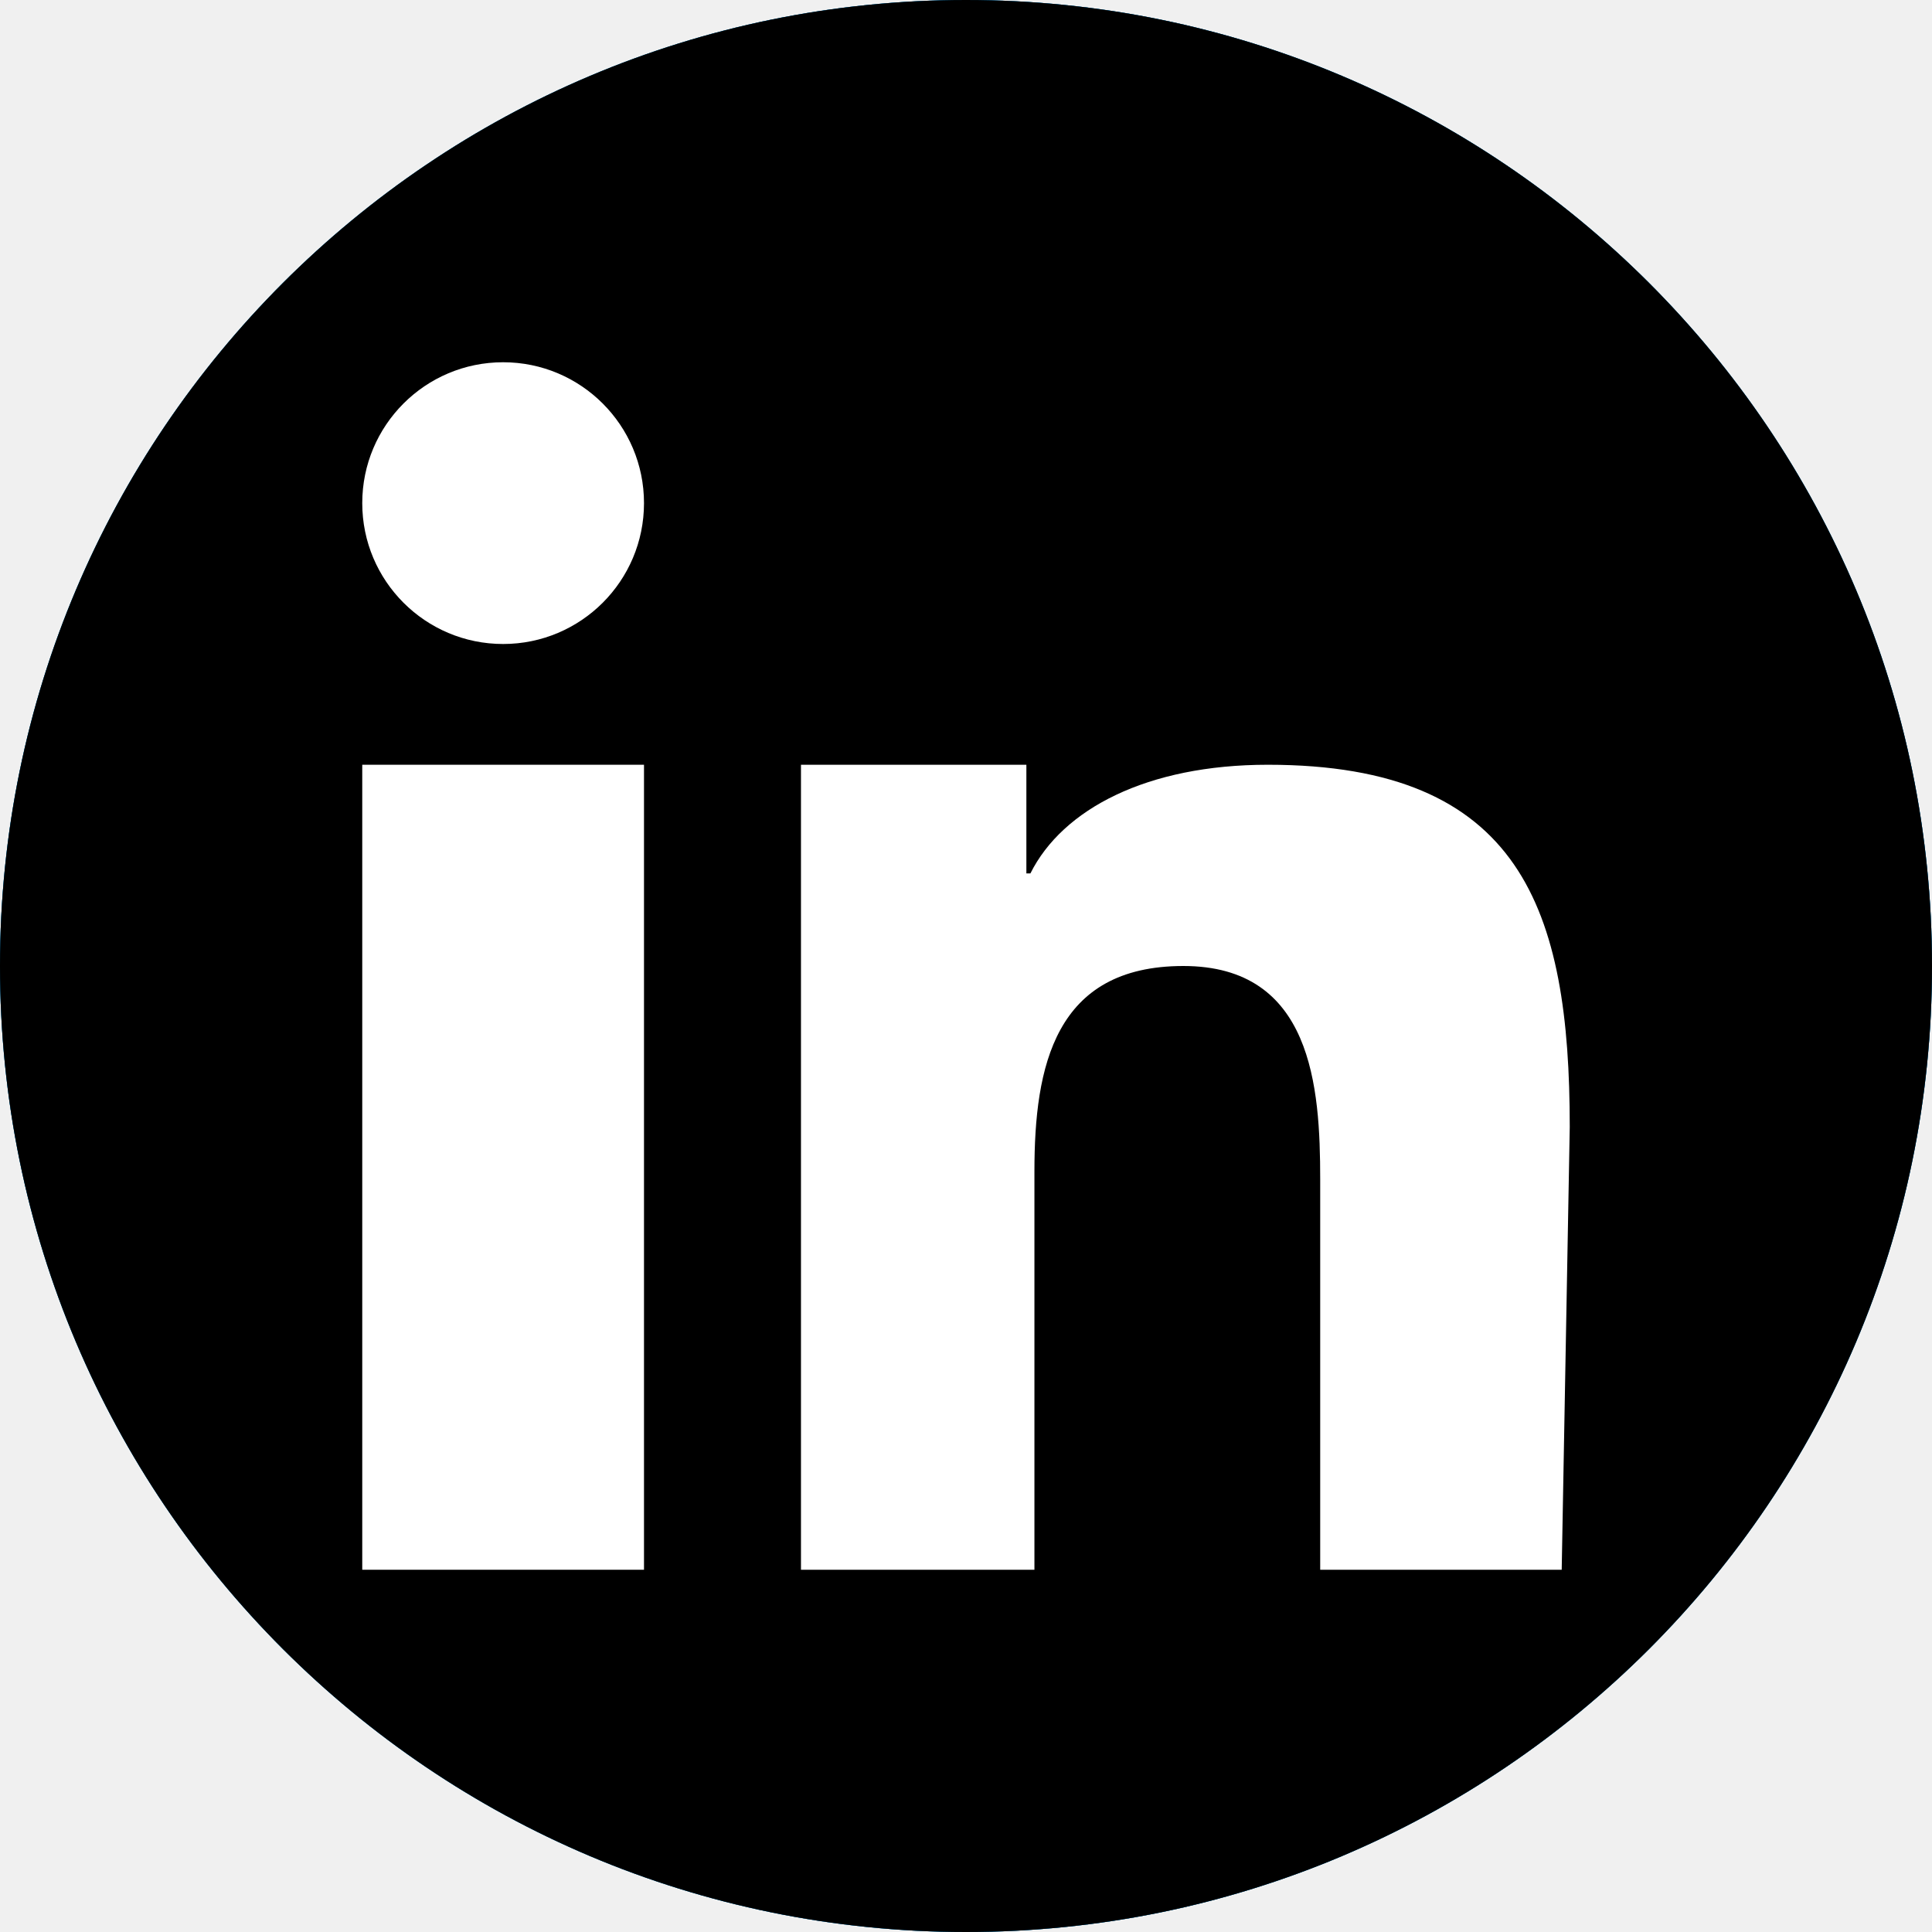
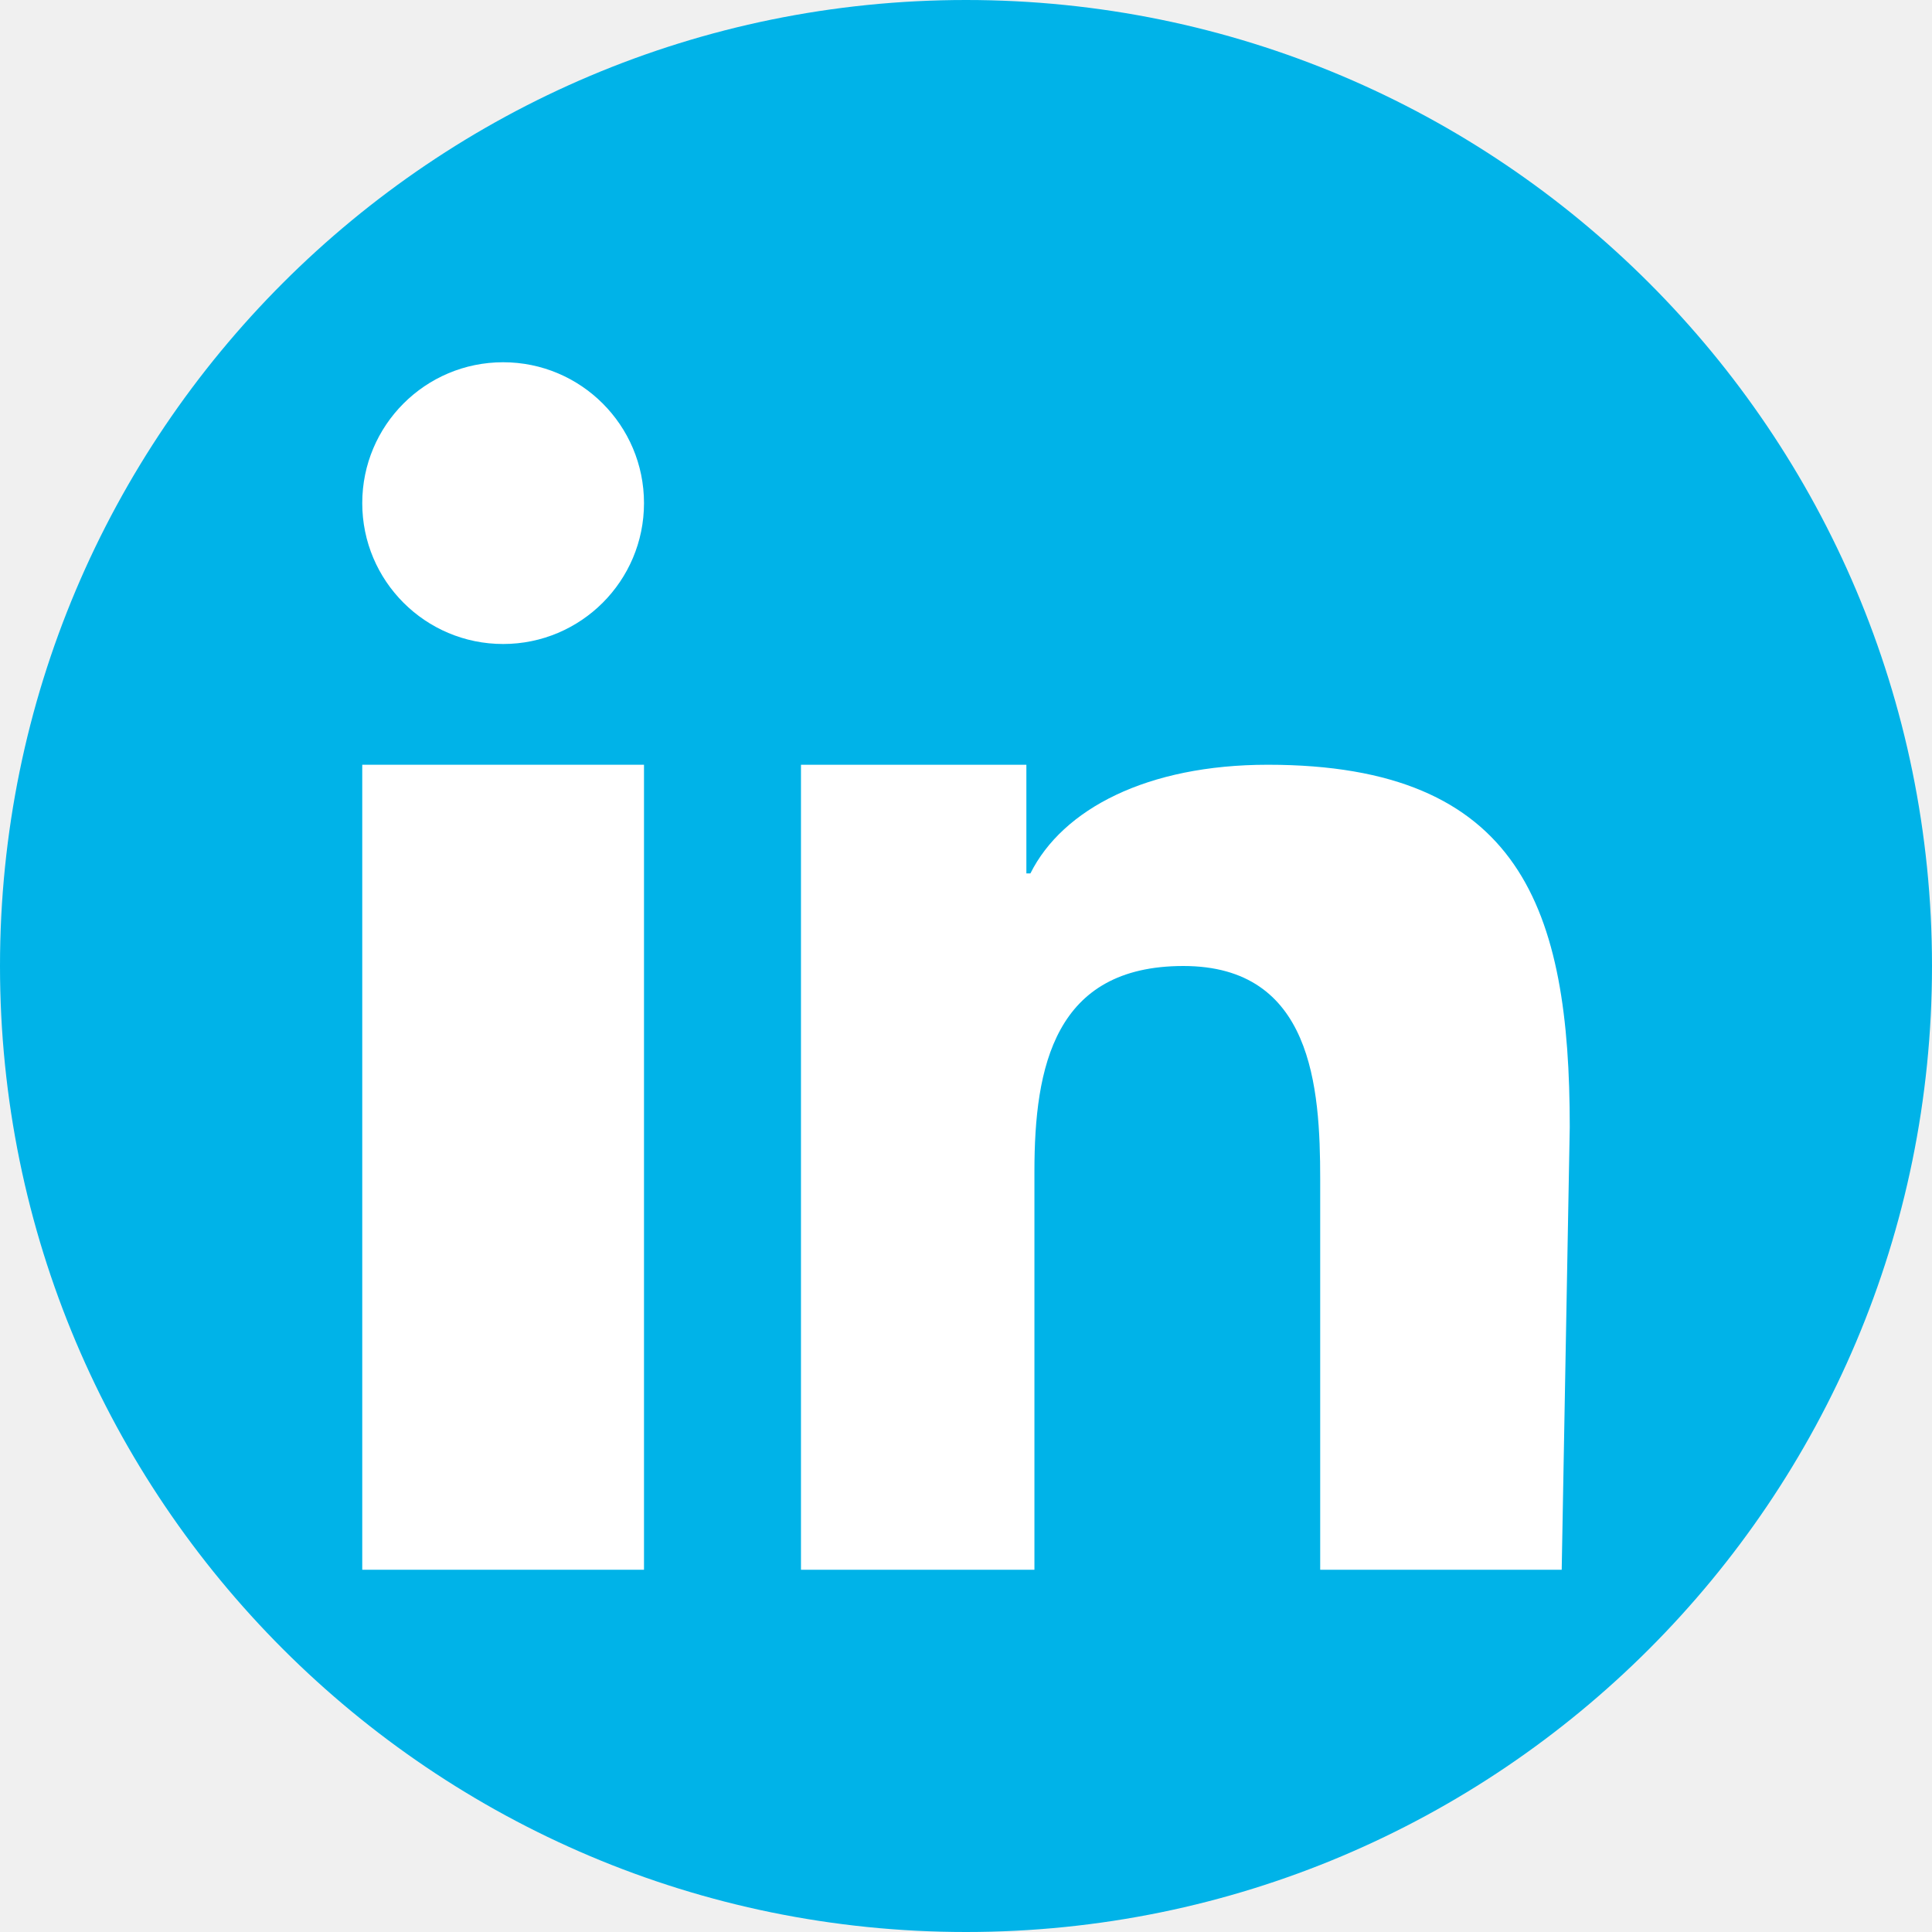
<svg xmlns="http://www.w3.org/2000/svg" version="1.1" id="Layer_1" x="0px" y="0px" viewBox="-371 283 48 48" style="enable-background:new -371 283 48 48;" xml:space="preserve">
  <style type="text/css">
- 	.st0{fill:#0173B2;}
+ 	.st0{fill:#00B3E8;}
	.st1{fill:#FFFFFF;}
</style>
  <g id="Layer_563">
    <g>
      <circle class="st0" cx="-347" cy="307" r="24" />
      <g>
        <rect x="-362" y="302" class="st1" width="7" height="20" />
        <circle class="st1" cx="-358.5" cy="295.5" r="3.5" />
        <path class="st1" d="M-332,311c0-5.4-1.2-9-7.5-9c-3,0-5.1,1.1-5.9,2.7h-0.1V302h-5.6v20h5.8v-9.9c0-2.6,0.5-5.1,3.7-5.1     c3.2,0,3.4,3,3.4,5.3v9.7h6L-332,311L-332,311z" />
      </g>
-       <circle class="st0" cx="-347" cy="307" r="24" />
-       <g>
-         <rect x="-362" y="302" class="st1" width="7" height="20" />
-         <circle class="st1" cx="-358.5" cy="295.5" r="3.5" />
-         <path class="st1" d="M-332,311c0-5.4-1.2-9-7.5-9c-3,0-5.1,1.1-5.9,2.7h-0.1V302h-5.6v20h5.8v-9.9c0-2.6,0.5-5.1,3.7-5.1     c3.2,0,3.4,3,3.4,5.3v9.7h6L-332,311L-332,311z" />
-       </g>
-       <circle cx="-347" cy="307" r="24" />
-       <g>
-         <rect x="-362" y="302" class="st1" width="7" height="20" />
-         <circle class="st1" cx="-358.5" cy="295.5" r="3.5" />
-         <path class="st1" d="M-332,311c0-5.4-1.2-9-7.5-9c-3,0-5.1,1.1-5.9,2.7h-0.1V302h-5.6v20h5.8v-9.9c0-2.6,0.5-5.1,3.7-5.1     c3.2,0,3.4,3,3.4,5.3v9.7h6L-332,311L-332,311z" />
-       </g>
    </g>
  </g>
-   <g id="Layer_1_1_">
- </g>
</svg>
